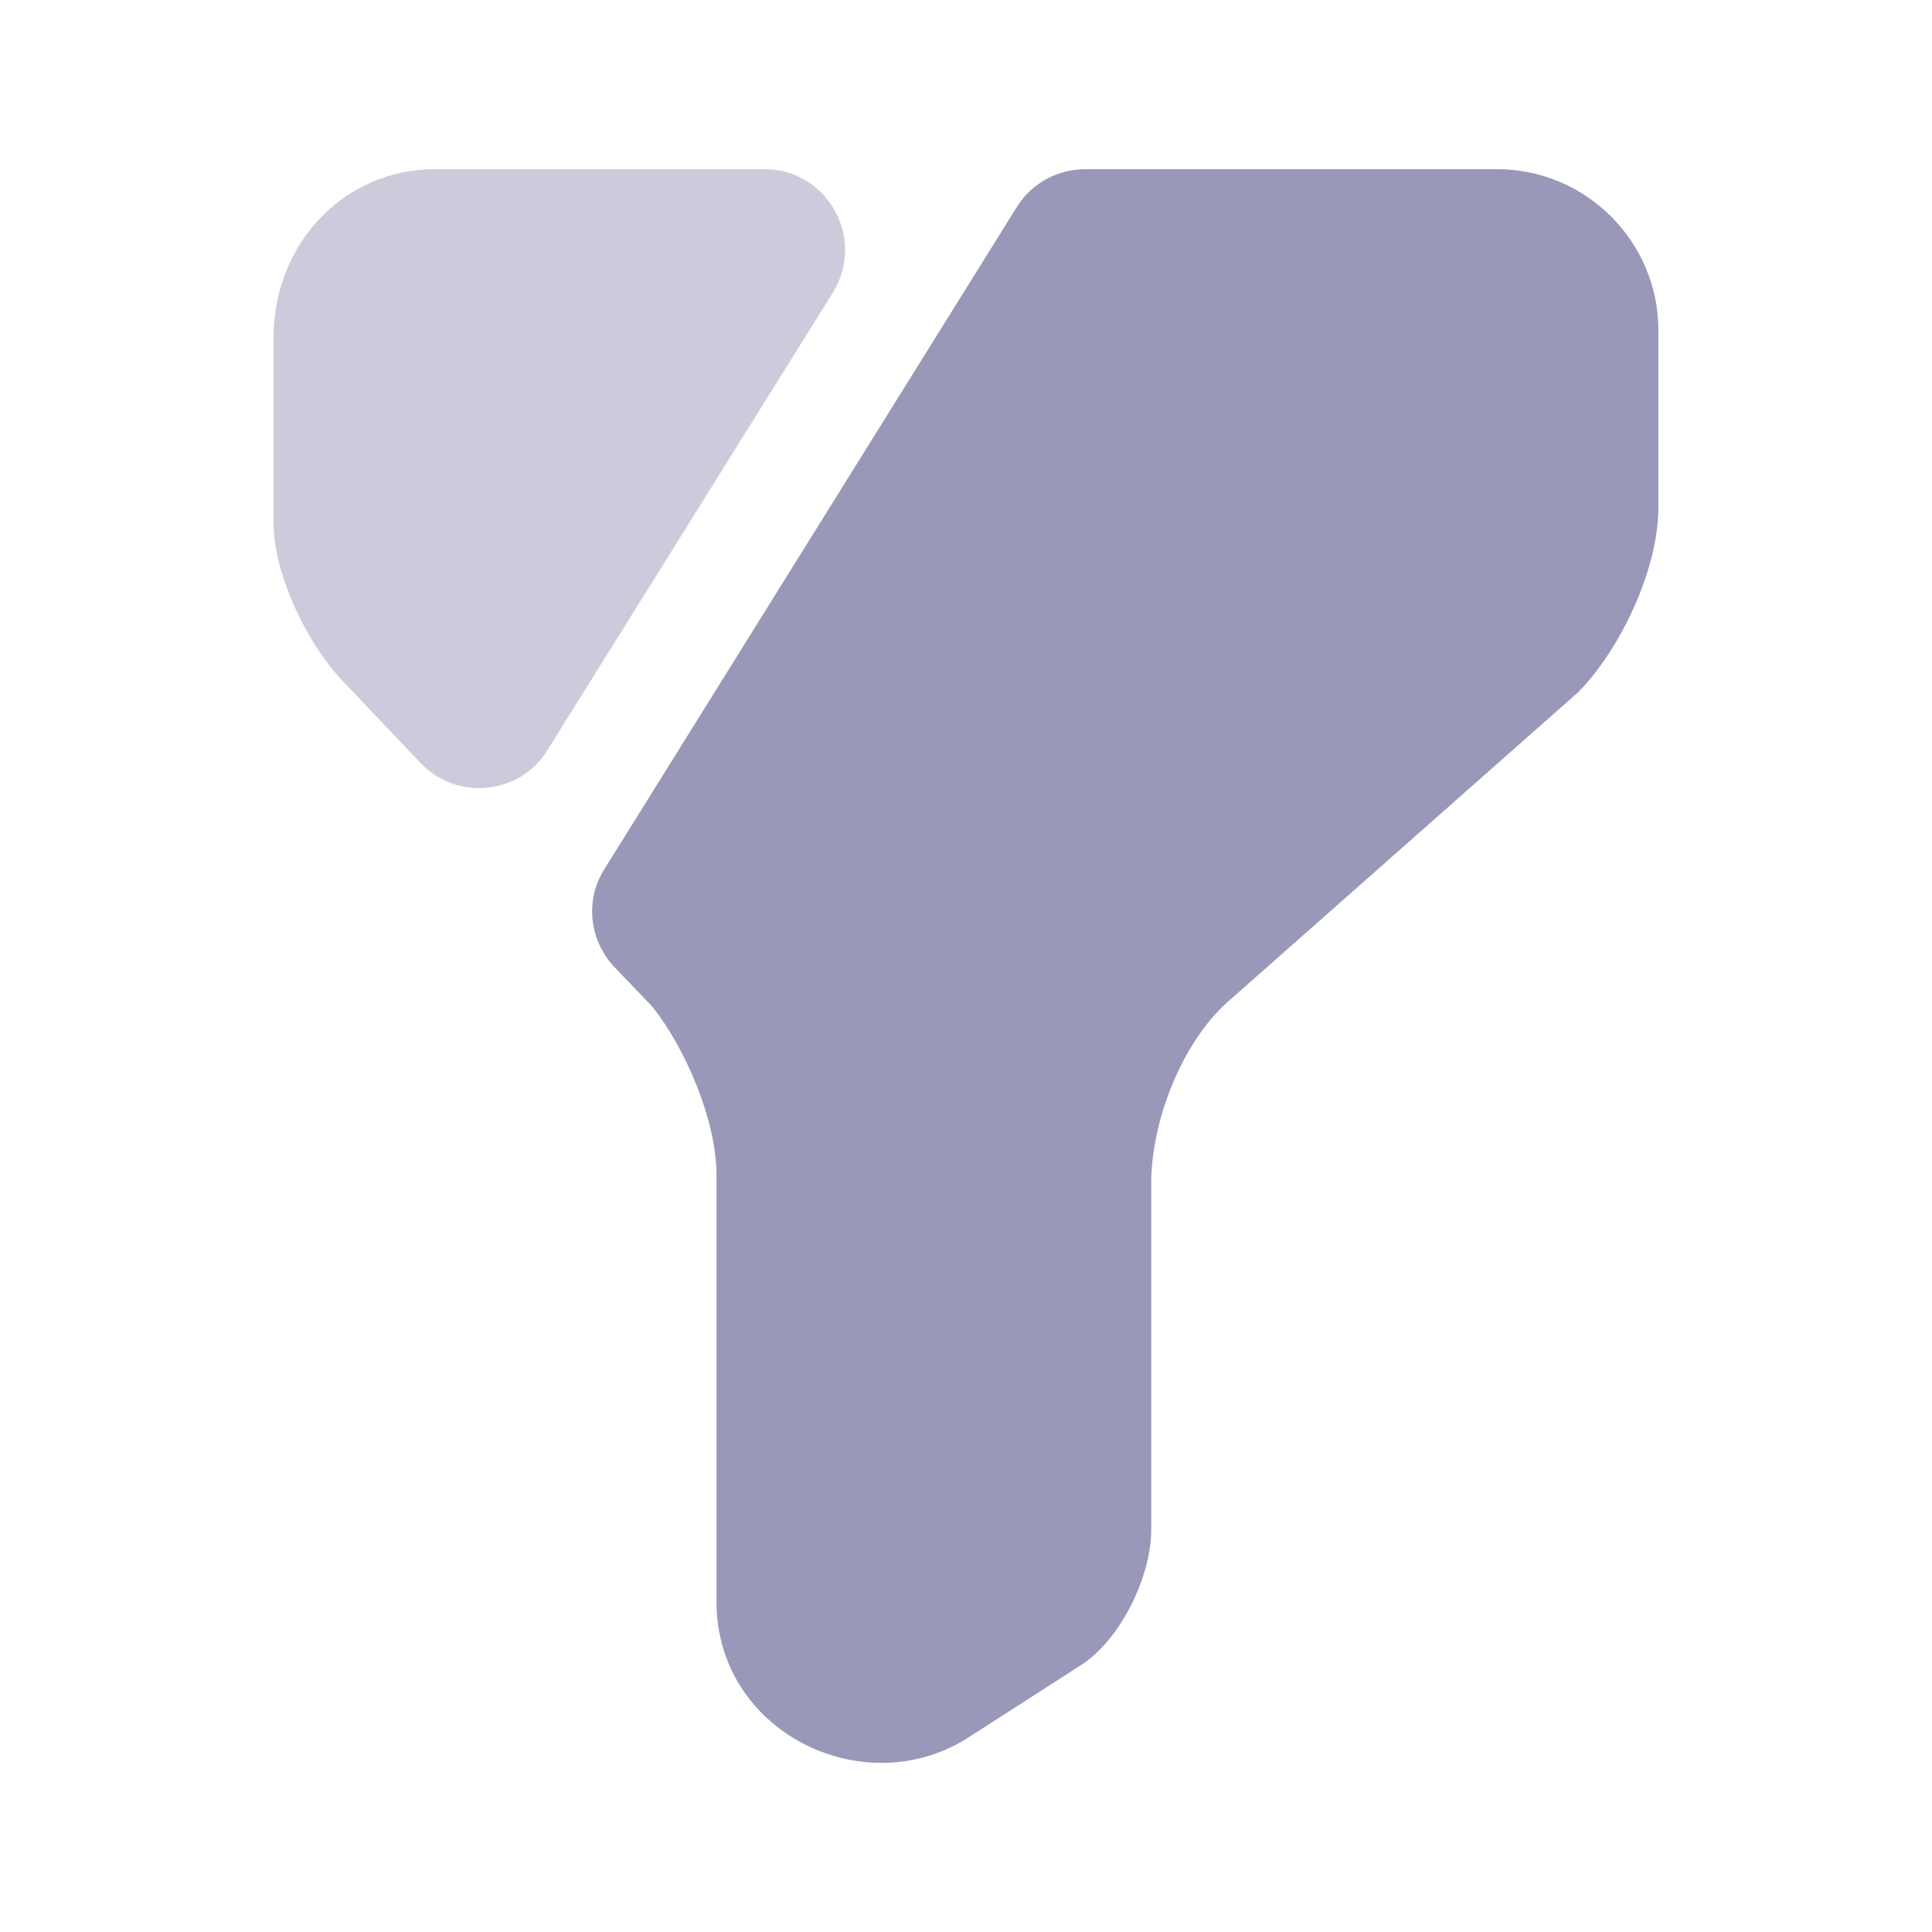
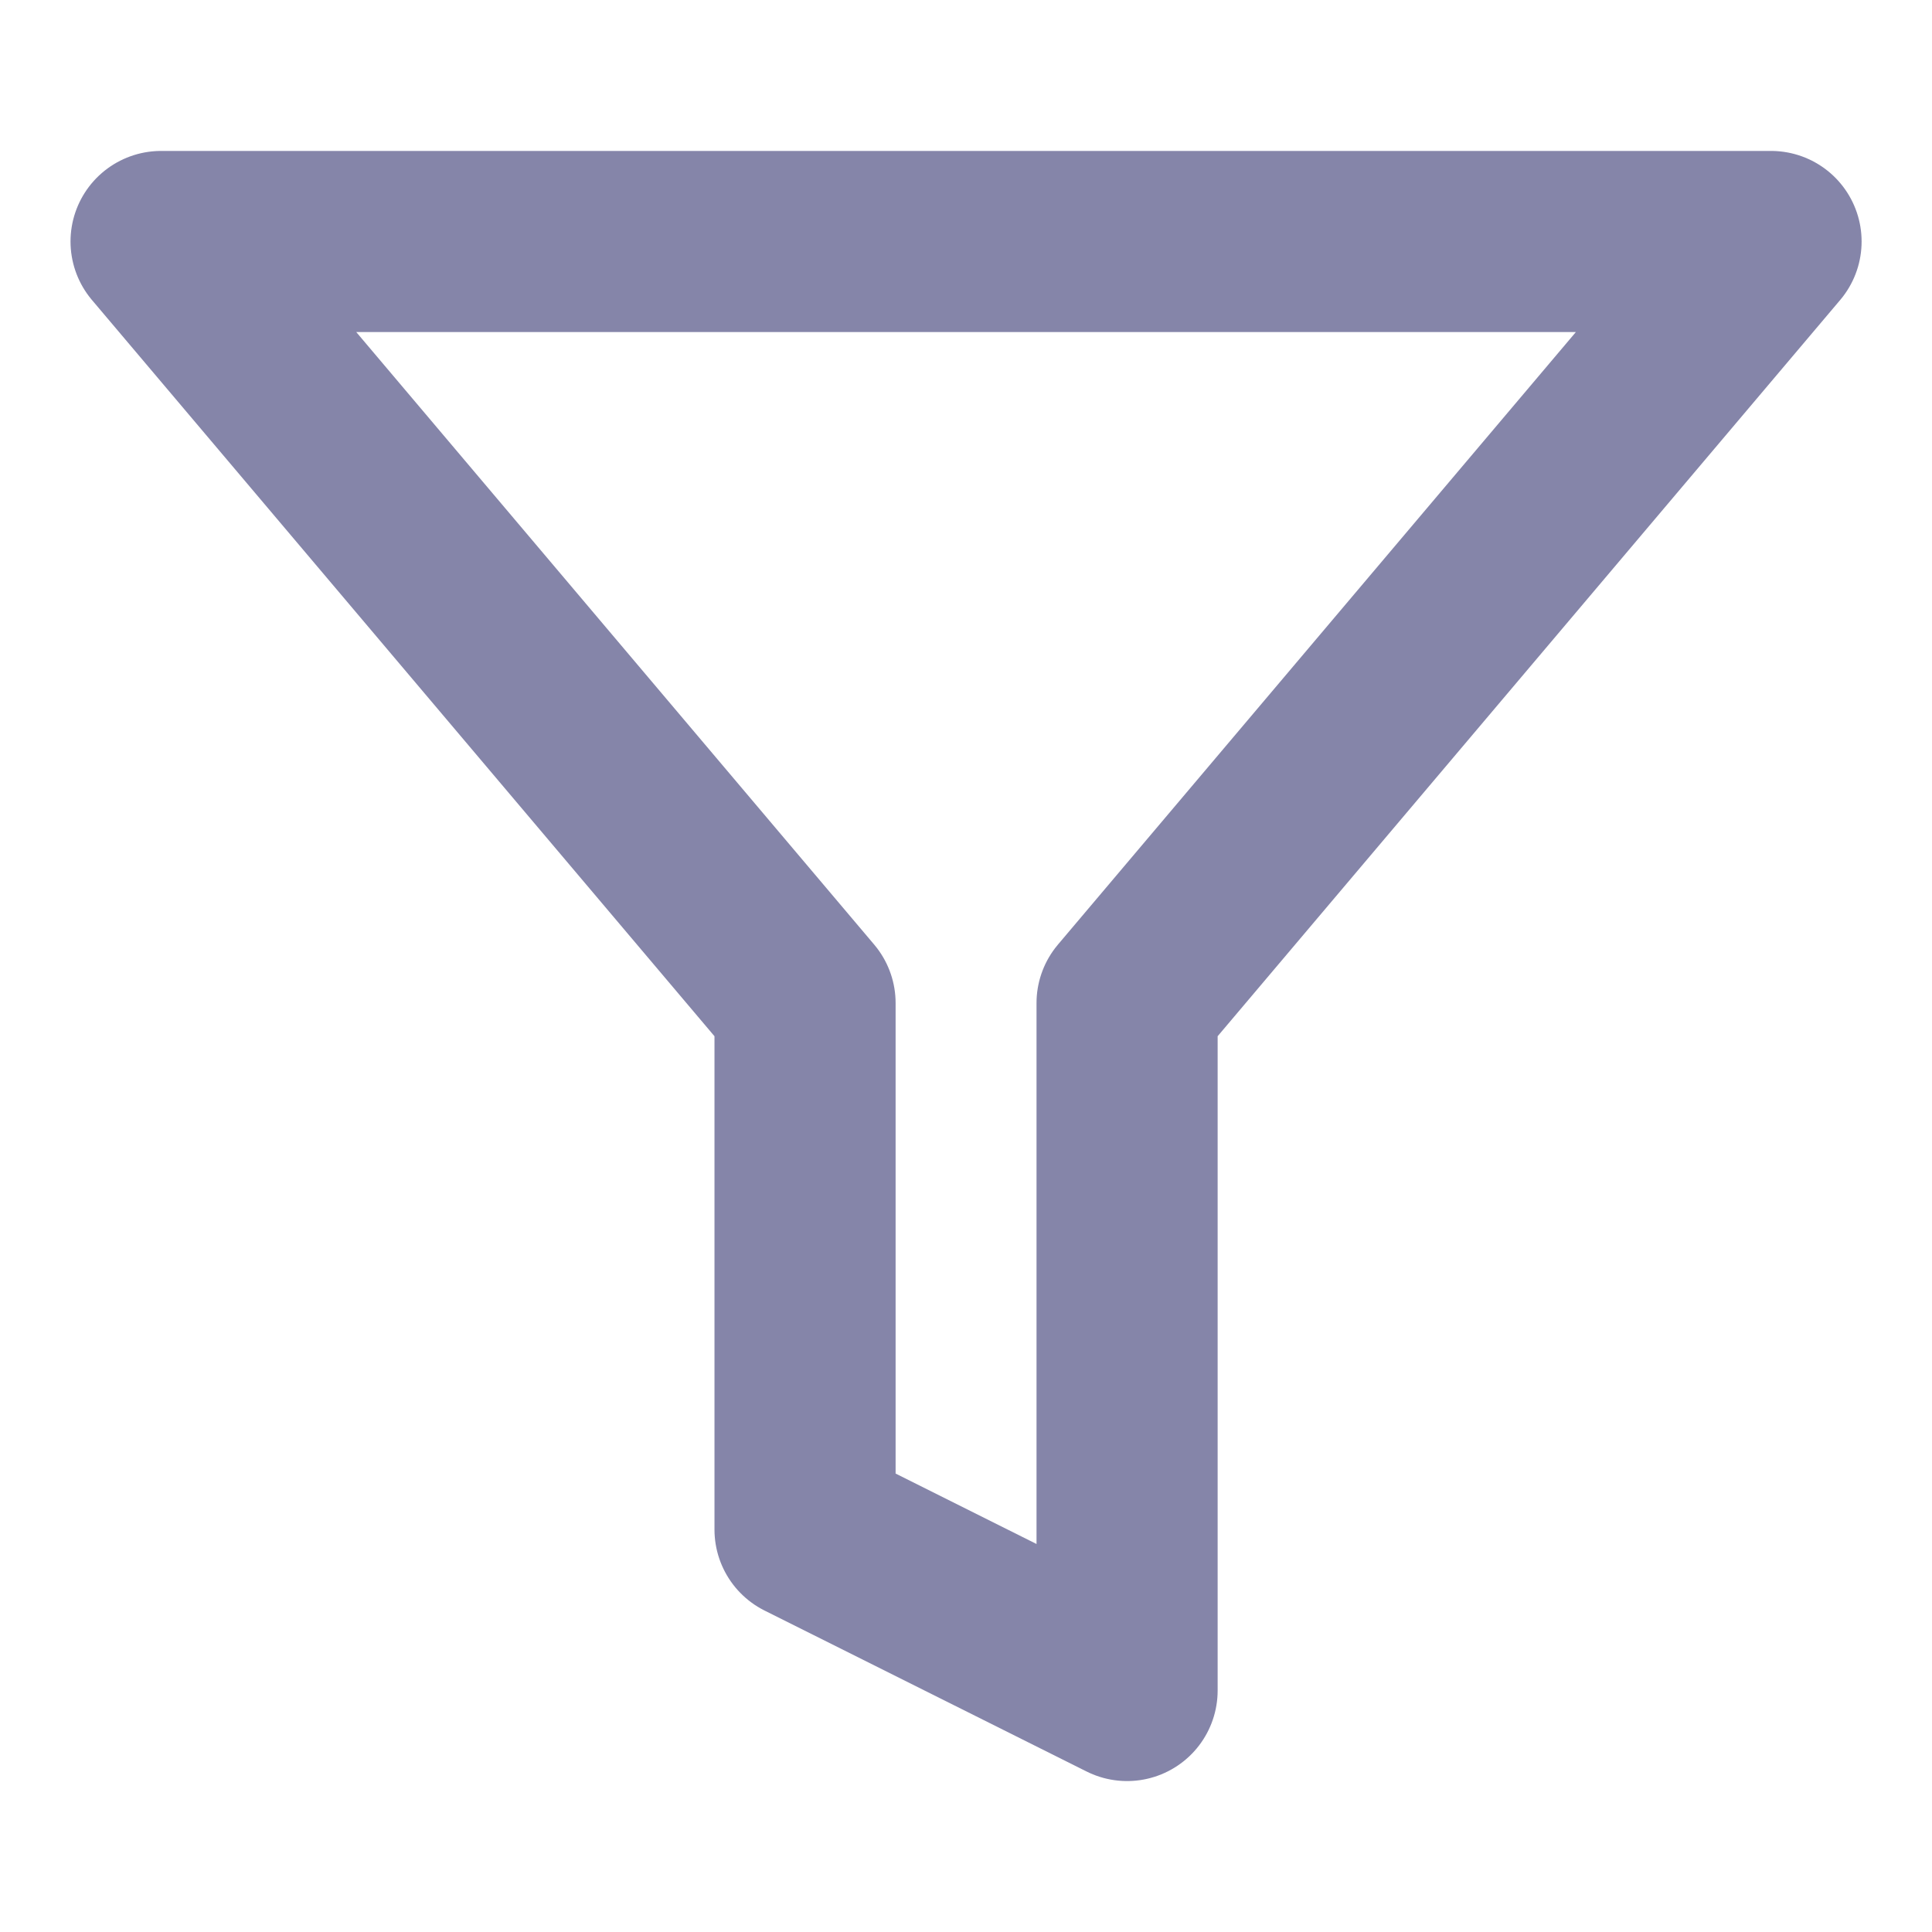
- <svg xmlns="http://www.w3.org/2000/svg" width="24" height="24" viewBox="0 0 24 24" fill="none">
-   <path d="M20.601 4.102V6.302C20.601 7.102 20.101 8.102 19.601 8.602L15.301 12.402C14.701 12.902 14.301 13.902 14.301 14.702V19.002C14.301 19.602 13.901 20.402 13.401 20.702L12.001 21.602C10.701 22.402 8.901 21.502 8.901 19.902V14.602C8.901 13.902 8.501 13.002 8.101 12.502L7.631 12.012C7.321 11.682 7.261 11.182 7.511 10.792L12.631 2.572C12.811 2.282 13.131 2.102 13.481 2.102H18.601C19.701 2.102 20.601 3.002 20.601 4.102Z" fill="#9998B8" />
-   <path d="M10.348 3.632L6.798 9.322C6.458 9.872 5.678 9.952 5.228 9.482L4.298 8.502C3.798 8.002 3.398 7.102 3.398 6.502V4.202C3.398 3.002 4.298 2.102 5.398 2.102H9.498C10.278 2.102 10.758 2.962 10.348 3.632Z" fill="#9998B8" fill-opacity="0.5" />
+ <svg xmlns="http://www.w3.org/2000/svg" width="16" height="16" viewBox="0 0 16 16" fill="none">
+   <path d="M14.667 2H1.334L6.667 8.307V12.667L9.334 14V8.307L14.667 2Z" stroke="#8585A9" stroke-width="1.5" stroke-linecap="round" stroke-linejoin="round" />
</svg>
